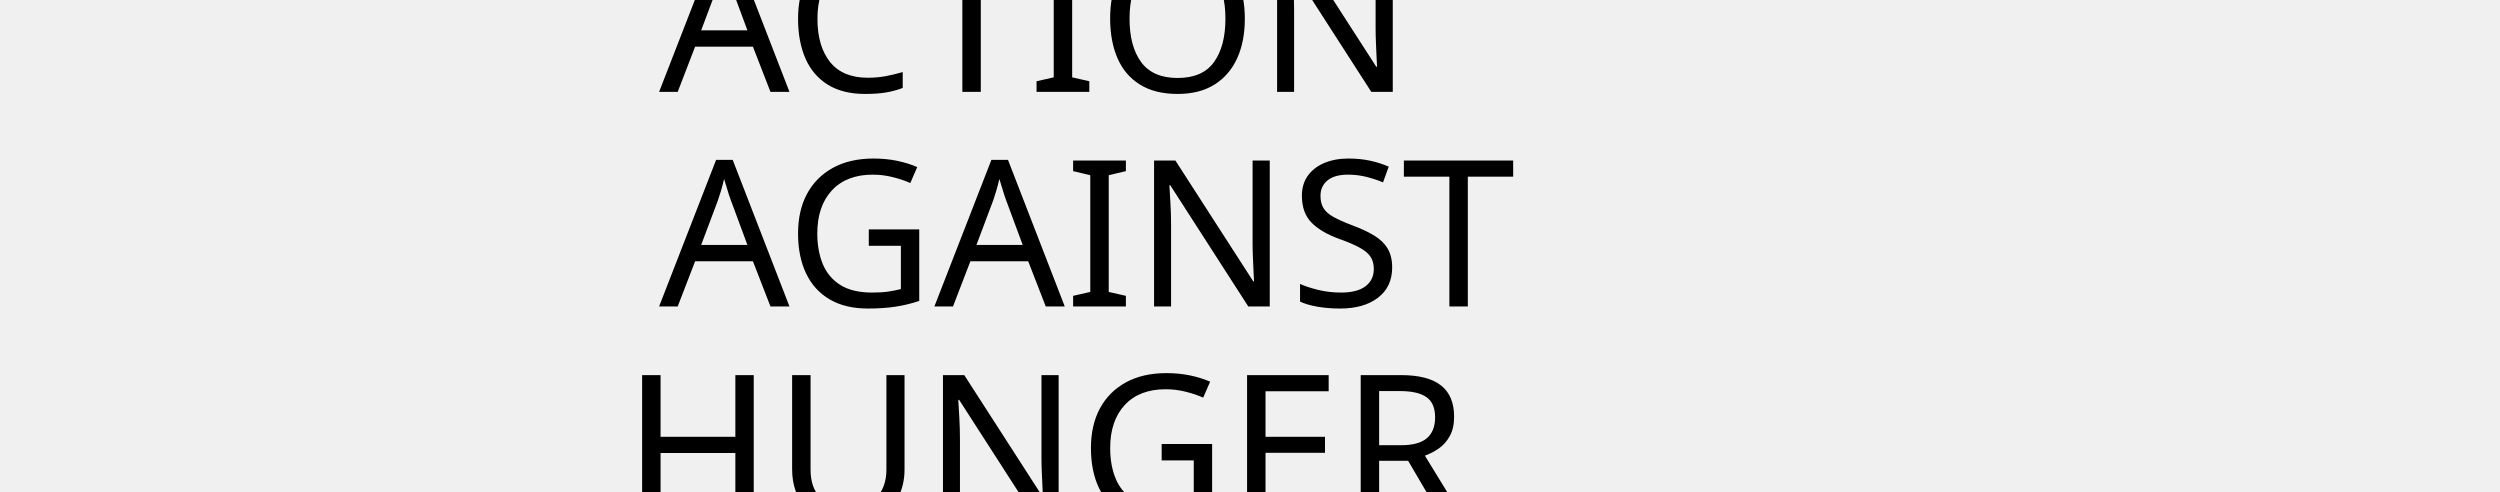
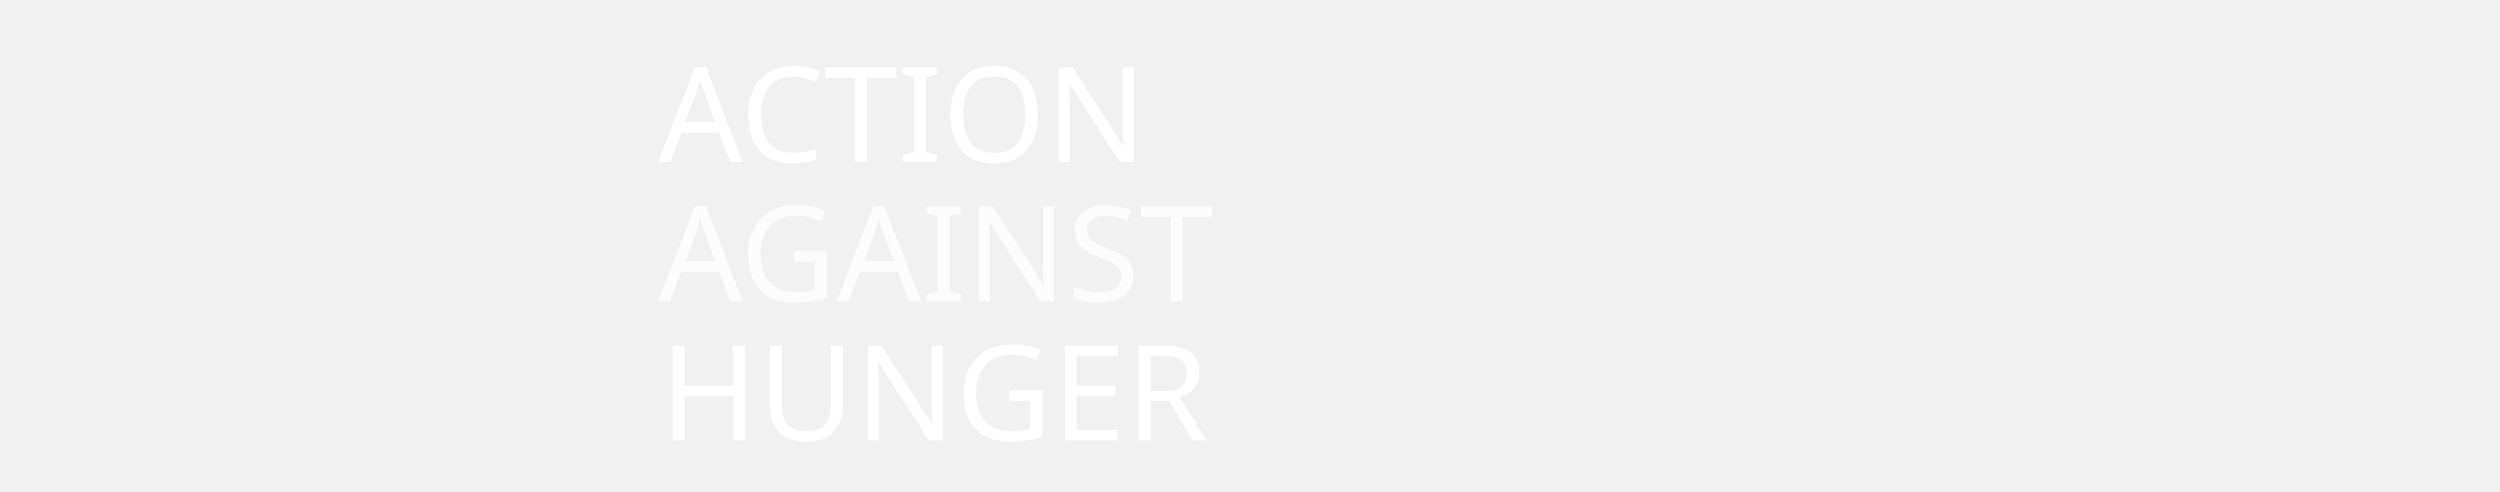
<svg xmlns="http://www.w3.org/2000/svg" version="1.1" id="Layer_1" x="0px" y="0px" viewBox="0 0 489.3 96.2" style="enable-background:new 0 0 489.3 96.2;" xml:space="preserve">
  <style type="text/css">
	.st0{fill:none;}
- 	.st1{font-family:'Lato-Black';}
- 	.st2{font-size:40px;}
+ 	.st1{fill:#FFFFFF;}
+ 	.st2{font-family:'Lato-Black';}
+ 	.st3{font-size:25.937px;}
+ 	.st4{fill:#FCFCFC;}
</style>
-   <rect x="129" y="-12" class="st0" width="391" height="197" />
-   <text transform="matrix(1 0 0 1 129 17.98)">
-     <tspan x="0" y="0" class="st1 st2">ACTION</tspan>
-     <tspan x="0" y="42" class="st1 st2">AGAINST</tspan>
-     <tspan x="-7.2" y="84" class="st1 st2">HUNGER</tspan>
-   </text>
-   <line class="st0" x1="129" y1="-39" x2="129" y2="163" />
+   <rect x="128.8" y="12.3" class="st0" width="253.5" height="127.7" />
+   <text transform="matrix(1 0 0 1 128.8031 31.7012)" class="st1 st2 st3">ACTION</text>
+   <text transform="matrix(1 0 0 1 128.8031 58.9346)" class="st4 st2 st3">AGAINST</text>
+   <text transform="matrix(1 0 0 1 129.1342 86.168)" class="st1 st2 st3">HUNGER</text>
</svg>
